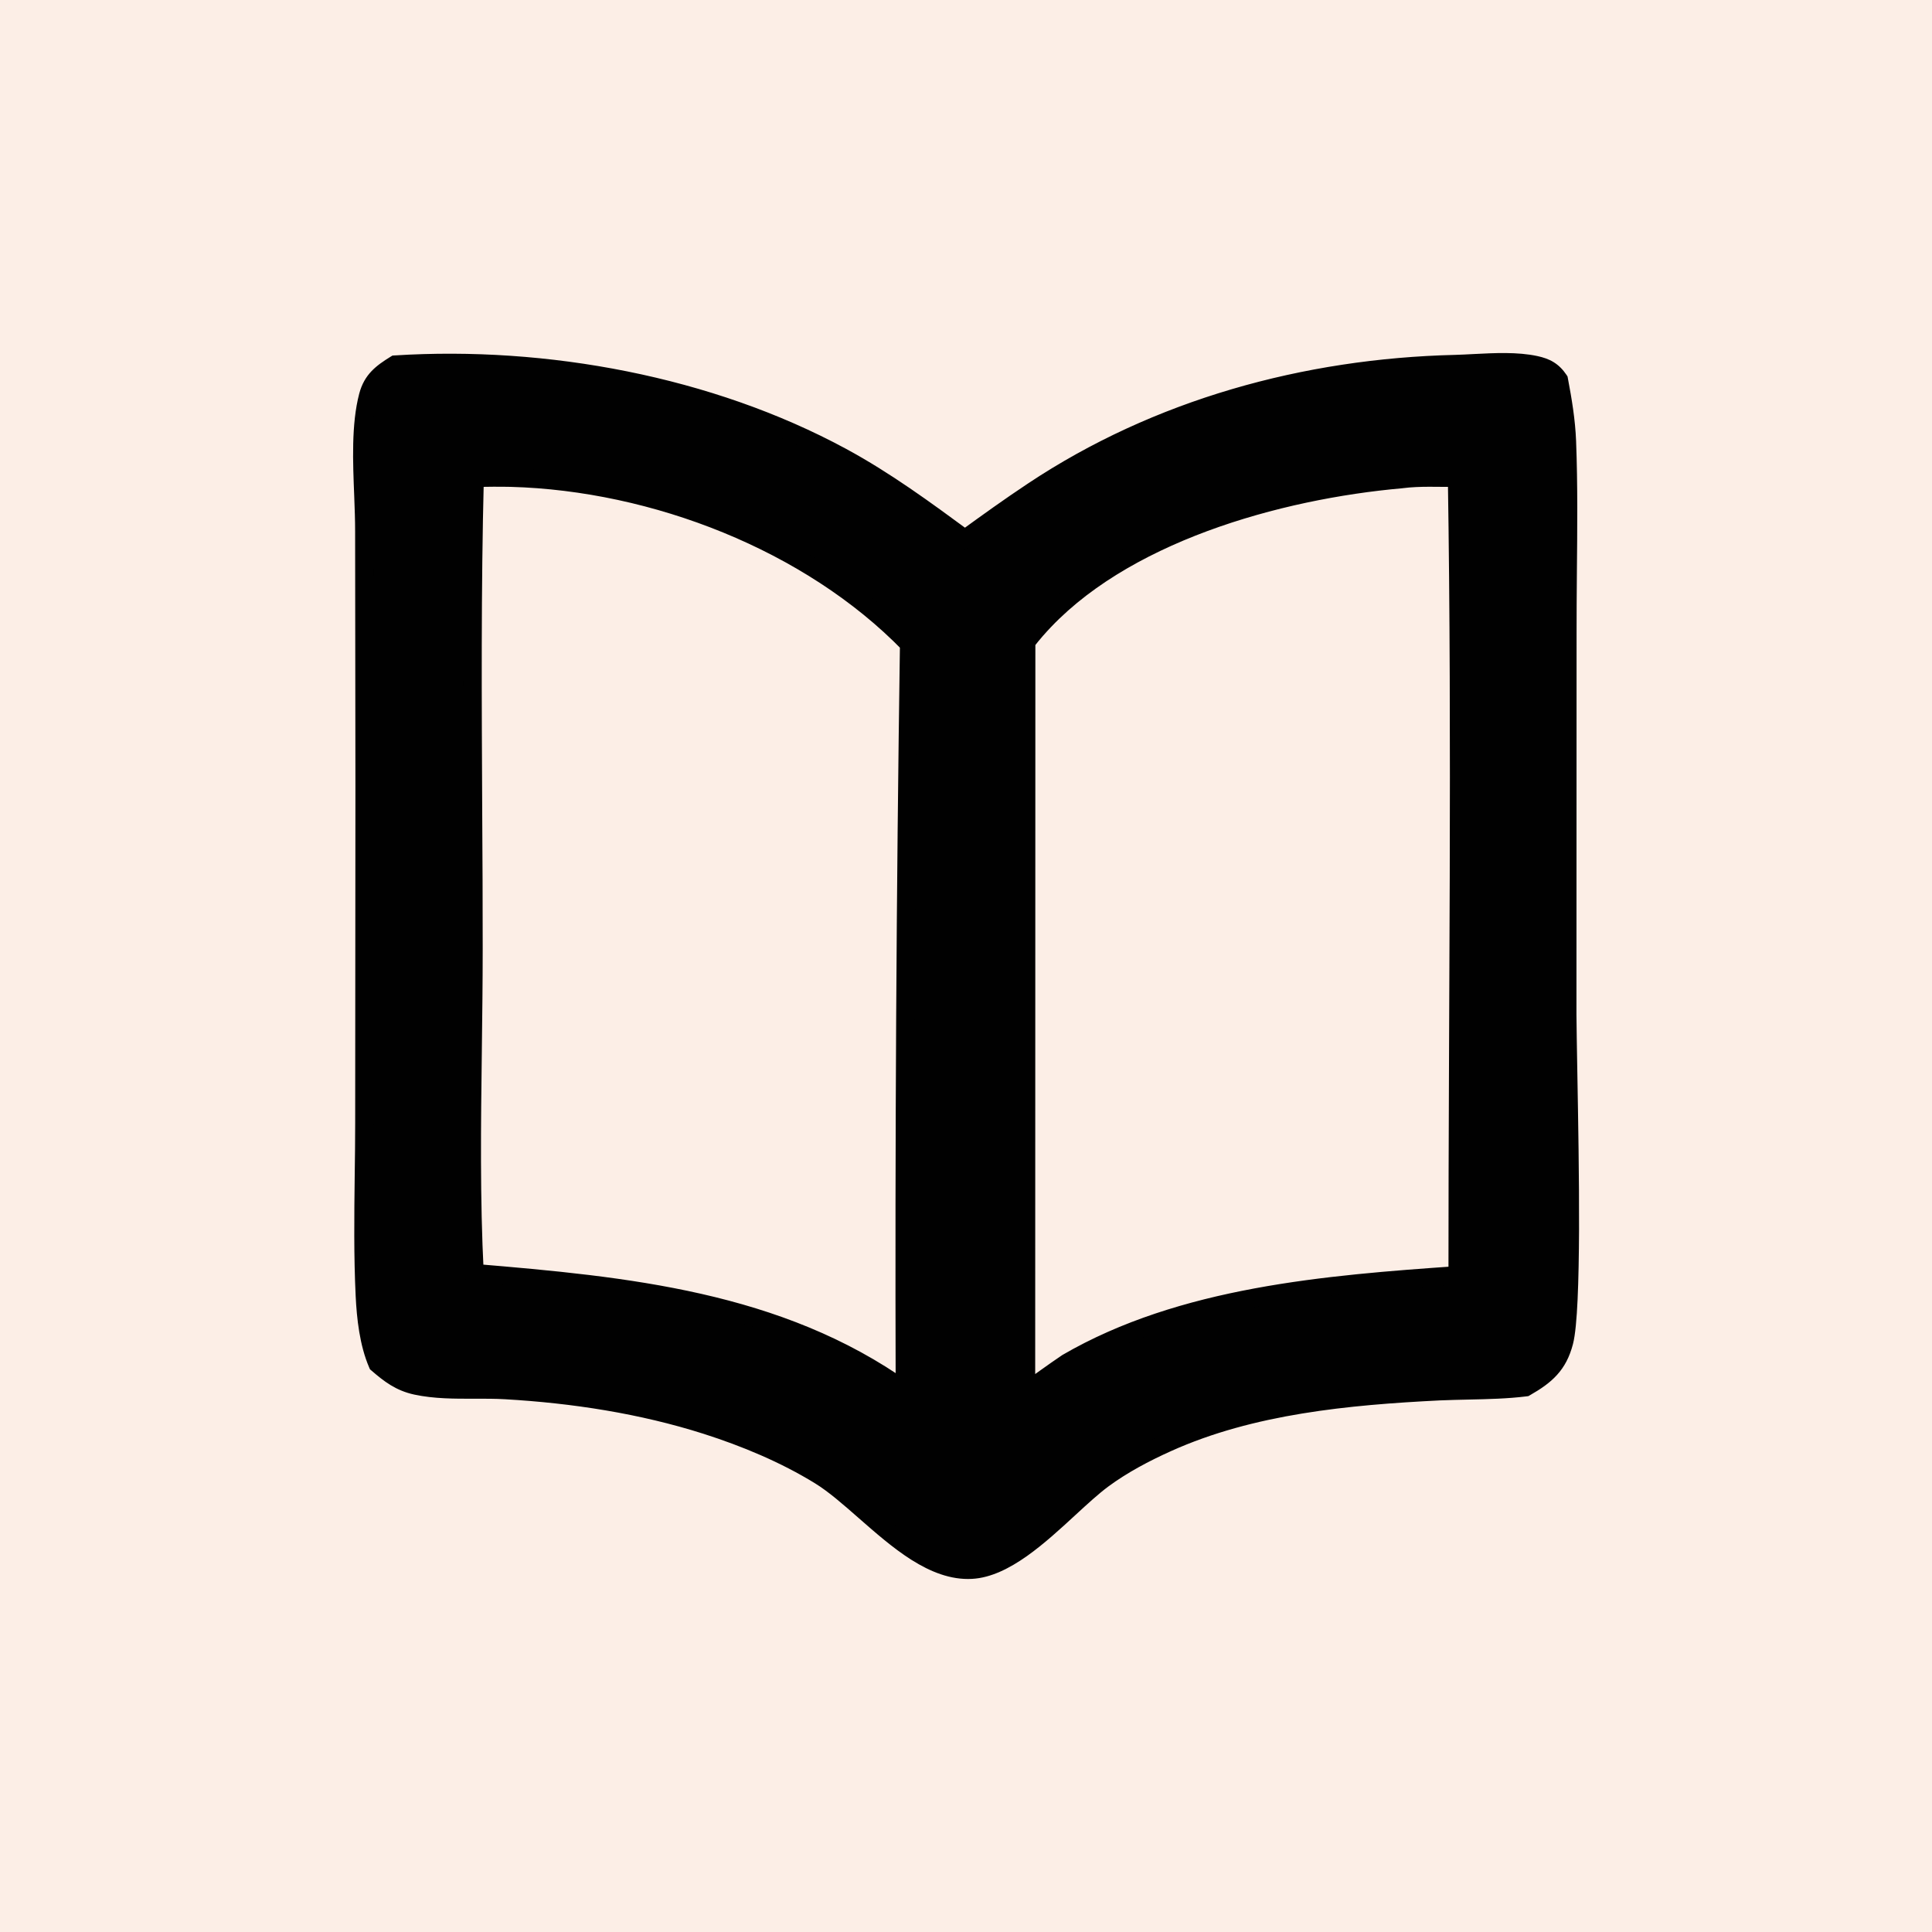
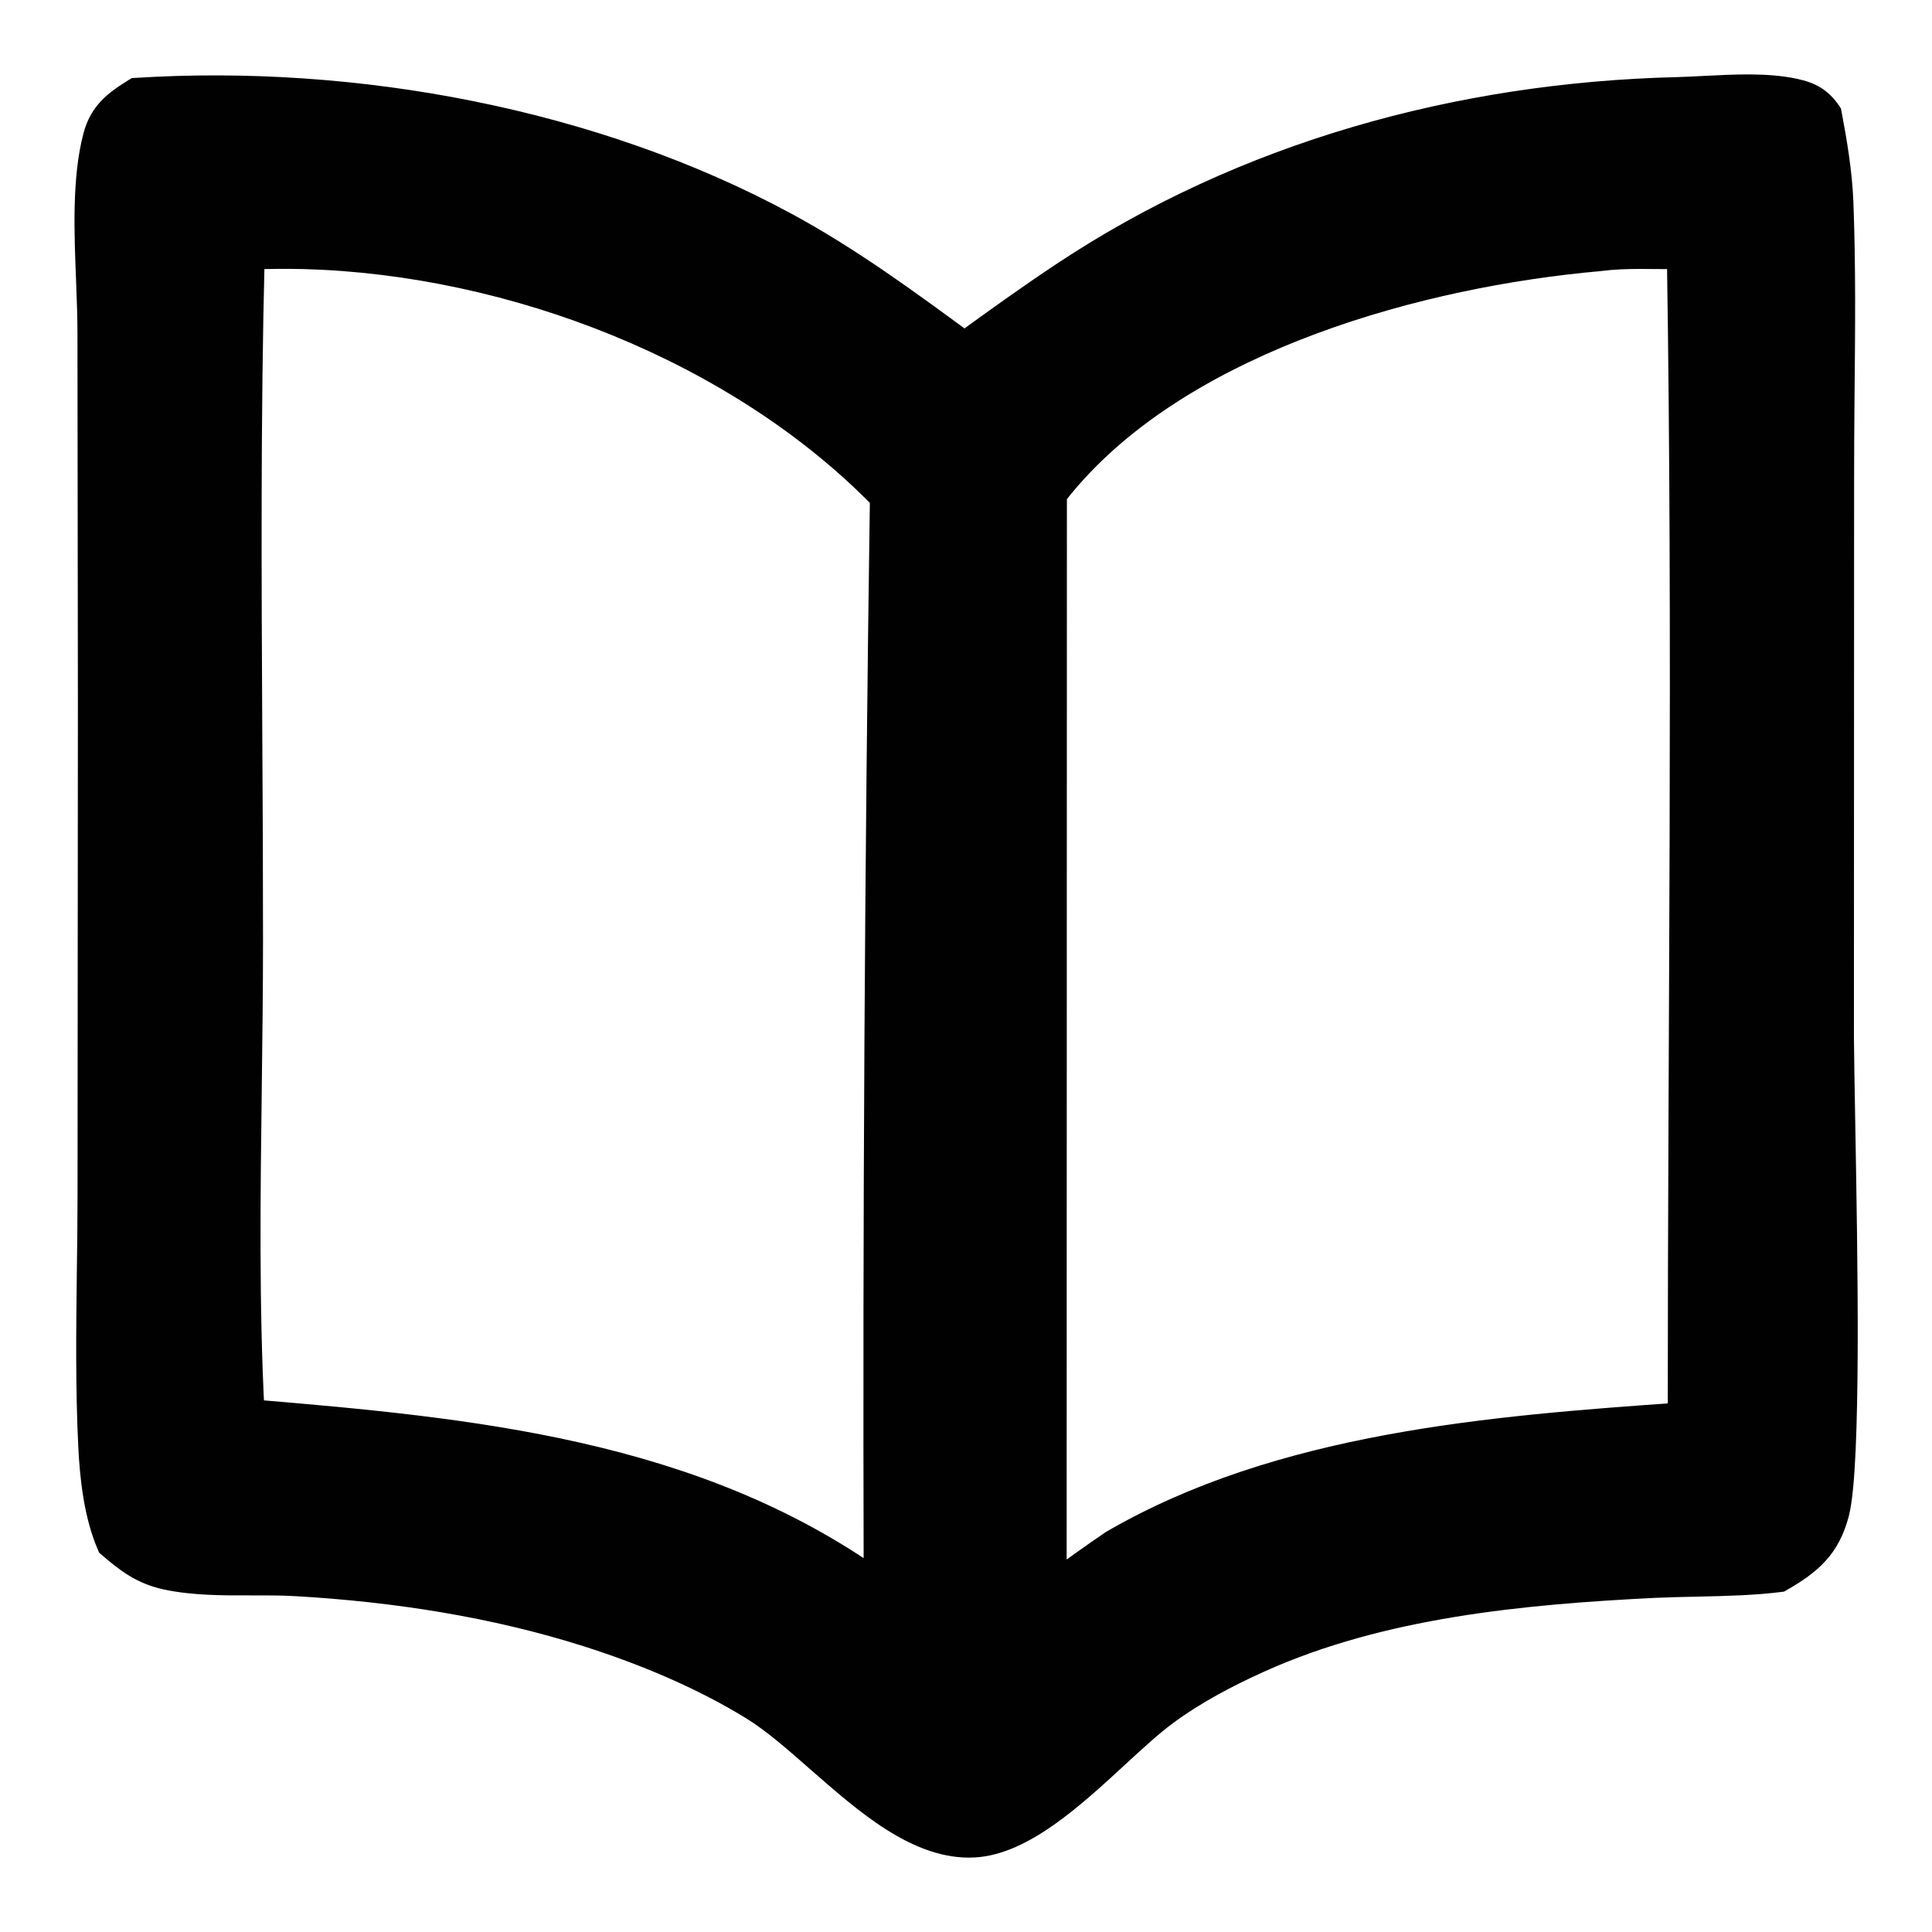
- <svg xmlns="http://www.w3.org/2000/svg" width="32" height="32" viewBox="0 0 32 32" fill="none">
-   <rect width="32" height="32" fill="#FCEEE6" />
-   <path d="M24.42 6.017C24.759 5.999 25.126 5.98 25.433 6.047C25.606 6.084 25.72 6.147 25.819 6.294C25.883 6.632 25.939 6.966 25.952 7.31C25.98 8.038 25.973 8.772 25.966 9.504C25.962 9.836 25.96 10.168 25.96 10.499L25.959 16.808C25.959 17.015 25.966 17.363 25.973 17.788C26 19.275 26.043 21.692 25.905 22.225C25.806 22.606 25.605 22.782 25.265 22.977C24.962 23.014 24.645 23.022 24.331 23.028C24.166 23.032 24.002 23.035 23.842 23.043C22.328 23.118 20.728 23.268 19.338 23.894C18.965 24.061 18.592 24.258 18.264 24.5C18.097 24.624 17.909 24.797 17.71 24.98C17.212 25.439 16.636 25.97 16.093 25.999C15.467 26.032 14.873 25.512 14.326 25.031C14.065 24.803 13.815 24.583 13.577 24.436C12.999 24.082 12.346 23.809 11.698 23.602C10.629 23.262 9.497 23.088 8.376 23.023C8.207 23.014 8.032 23.014 7.857 23.015C7.532 23.016 7.202 23.016 6.895 22.95C6.628 22.892 6.456 22.76 6.255 22.587C6.108 22.247 6.062 21.826 6.044 21.46C6.011 20.804 6.02 20.141 6.028 19.48C6.032 19.187 6.036 18.894 6.036 18.602L6.04 13.023L6.035 8.801C6.035 8.617 6.028 8.416 6.019 8.209C5.997 7.648 5.972 7.037 6.097 6.559C6.166 6.296 6.322 6.179 6.549 6.039C9.037 5.882 11.754 6.385 13.94 7.568C14.666 7.961 15.321 8.443 15.982 8.929C16.354 8.659 16.728 8.389 17.111 8.135C19.169 6.767 21.62 6.09 24.102 6.03C24.203 6.028 24.31 6.022 24.42 6.017ZM24.134 7.912C23.832 7.915 23.513 7.896 23.215 7.935C21.173 8.114 18.553 8.841 17.167 10.423C17.108 10.491 17.051 10.56 16.996 10.631L16.993 23.056C17.22 22.895 17.444 22.73 17.675 22.574C19.582 21.465 21.969 21.275 24.143 21.123C24.143 16.722 24.204 12.312 24.134 7.912ZM7.861 7.915C7.814 9.753 7.825 11.598 7.835 13.44C7.839 14.196 7.842 14.952 7.843 15.706C7.843 16.26 7.835 16.818 7.828 17.377V17.382C7.812 18.619 7.796 19.863 7.859 21.087C10.372 21.297 12.895 21.539 14.988 23.033C14.976 18.91 14.999 14.787 15.058 10.664C13.413 8.974 10.839 7.976 8.465 7.911C8.264 7.907 8.062 7.909 7.861 7.915Z" fill="#010101" />
-   <path d="M24.42 6.017L24.428 6.169L24.428 6.169L24.42 6.017ZM25.433 6.047L25.466 5.898L25.466 5.898L25.433 6.047ZM25.819 6.294L25.969 6.266L25.963 6.235L25.946 6.209L25.819 6.294ZM25.952 7.31L25.799 7.315V7.315L25.952 7.31ZM25.966 9.504L26.118 9.505V9.505L25.966 9.504ZM25.96 10.499L26.113 10.499V10.499H25.96ZM25.959 16.808L25.806 16.808V16.808L25.959 16.808ZM25.973 17.788L26.126 17.785V17.785L25.973 17.788ZM25.905 22.225L25.757 22.186L25.757 22.186L25.905 22.225ZM25.265 22.977L25.284 23.128L25.315 23.124L25.341 23.109L25.265 22.977ZM24.331 23.028L24.328 22.876H24.328L24.331 23.028ZM23.842 23.043L23.834 22.89L23.834 22.89L23.842 23.043ZM19.338 23.894L19.4 24.033H19.4L19.338 23.894ZM18.264 24.5L18.355 24.623L18.355 24.623L18.264 24.5ZM17.71 24.98L17.606 24.868L17.606 24.868L17.71 24.98ZM16.093 25.999L16.101 26.151L16.101 26.151L16.093 25.999ZM14.326 25.031L14.427 24.916L14.427 24.916L14.326 25.031ZM13.577 24.436L13.497 24.567H13.497L13.577 24.436ZM11.698 23.602L11.744 23.457L11.744 23.457L11.698 23.602ZM8.376 23.023L8.367 23.176L8.367 23.176L8.376 23.023ZM7.857 23.015L7.857 22.862H7.857L7.857 23.015ZM6.895 22.95L6.863 23.099L6.863 23.099L6.895 22.95ZM6.255 22.587L6.114 22.648L6.128 22.68L6.155 22.703L6.255 22.587ZM6.044 21.46L6.196 21.452L6.196 21.452L6.044 21.46ZM6.028 19.48L5.875 19.479L5.875 19.479L6.028 19.48ZM6.036 18.602L5.883 18.602L5.883 18.602L6.036 18.602ZM6.04 13.023L6.193 13.023L6.193 13.022L6.04 13.023ZM6.035 8.801L5.882 8.801L5.882 8.801L6.035 8.801ZM6.019 8.209L5.867 8.215L5.867 8.215L6.019 8.209ZM6.097 6.559L5.95 6.52L5.95 6.52L6.097 6.559ZM6.549 6.039L6.539 5.887L6.501 5.889L6.468 5.909L6.549 6.039ZM13.94 7.568L13.867 7.703L13.867 7.703L13.94 7.568ZM15.982 8.929L15.892 9.052L15.982 9.118L16.072 9.052L15.982 8.929ZM17.111 8.135L17.196 8.262L17.196 8.262L17.111 8.135ZM24.102 6.03L24.106 6.183L24.106 6.183L24.102 6.03ZM24.134 7.912L24.286 7.91L24.284 7.758L24.132 7.759L24.134 7.912ZM23.215 7.935L23.228 8.087L23.234 8.086L23.215 7.935ZM17.167 10.423L17.052 10.322L17.052 10.323L17.167 10.423ZM16.996 10.631L16.875 10.537L16.843 10.579L16.843 10.631L16.996 10.631ZM16.993 23.056L16.84 23.056L16.84 23.351L17.081 23.18L16.993 23.056ZM17.675 22.574L17.598 22.442L17.589 22.448L17.675 22.574ZM24.143 21.123L24.154 21.275L24.296 21.265L24.296 21.123L24.143 21.123ZM7.861 7.915L7.856 7.762L7.712 7.767L7.708 7.911L7.861 7.915ZM7.835 13.44L7.682 13.441V13.441L7.835 13.44ZM7.843 15.706L7.69 15.706V15.706L7.843 15.706ZM7.828 17.377L7.675 17.375V17.377H7.828ZM7.828 17.382L7.981 17.384V17.382H7.828ZM7.859 21.087L7.707 21.095L7.714 21.228L7.846 21.239L7.859 21.087ZM14.988 23.033L14.899 23.157L15.142 23.331L15.141 23.033L14.988 23.033ZM15.058 10.664L15.211 10.666L15.212 10.603L15.168 10.557L15.058 10.664ZM8.465 7.911L8.469 7.758L8.468 7.758L8.465 7.911ZM24.42 6.017L24.428 6.169C24.773 6.151 25.118 6.135 25.401 6.196L25.433 6.047L25.466 5.898C25.135 5.826 24.746 5.847 24.412 5.864L24.42 6.017ZM25.433 6.047L25.401 6.196C25.477 6.213 25.531 6.233 25.574 6.259C25.615 6.285 25.653 6.321 25.692 6.379L25.819 6.294L25.946 6.209C25.886 6.12 25.818 6.051 25.734 5.999C25.652 5.948 25.562 5.919 25.466 5.898L25.433 6.047ZM25.819 6.294L25.669 6.322C25.732 6.659 25.787 6.984 25.799 7.315L25.952 7.31L26.105 7.304C26.091 6.948 26.033 6.604 25.969 6.266L25.819 6.294ZM25.952 7.31L25.799 7.315C25.827 8.04 25.82 8.77 25.813 9.502L25.966 9.504L26.118 9.505C26.125 8.774 26.133 8.036 26.105 7.304L25.952 7.31ZM25.966 9.504L25.813 9.502C25.81 9.835 25.807 10.167 25.807 10.499H25.96H26.113C26.113 10.169 26.115 9.837 26.118 9.505L25.966 9.504ZM25.96 10.499L25.807 10.499L25.806 16.808L25.959 16.808L26.111 16.808L26.113 10.499L25.96 10.499ZM25.959 16.808L25.806 16.808C25.806 17.017 25.813 17.367 25.821 17.791L25.973 17.788L26.126 17.785C26.119 17.36 26.112 17.013 26.111 16.807L25.959 16.808ZM25.973 17.788L25.821 17.791C25.834 18.534 25.851 19.509 25.848 20.364C25.846 20.791 25.84 21.187 25.825 21.509C25.81 21.836 25.787 22.071 25.757 22.186L25.905 22.225L26.053 22.263C26.092 22.112 26.115 21.845 26.13 21.523C26.145 21.195 26.152 20.794 26.154 20.365C26.157 19.506 26.139 18.528 26.126 17.785L25.973 17.788ZM25.905 22.225L25.757 22.186C25.713 22.357 25.649 22.473 25.563 22.568C25.474 22.666 25.355 22.749 25.189 22.844L25.265 22.977L25.341 23.109C25.516 23.009 25.668 22.907 25.789 22.773C25.913 22.637 25.998 22.474 26.053 22.263L25.905 22.225ZM25.265 22.977L25.247 22.825C24.952 22.861 24.643 22.869 24.328 22.876L24.331 23.028L24.334 23.181C24.647 23.174 24.971 23.167 25.284 23.128L25.265 22.977ZM24.331 23.028L24.328 22.876C24.164 22.879 23.997 22.882 23.834 22.89L23.842 23.043L23.849 23.195C24.007 23.188 24.169 23.185 24.334 23.181L24.331 23.028ZM23.842 23.043L23.834 22.89C22.319 22.965 20.694 23.116 19.275 23.754L19.338 23.894L19.4 24.033C20.762 23.42 22.336 23.27 23.849 23.195L23.842 23.043ZM19.338 23.894L19.275 23.754C18.898 23.924 18.513 24.126 18.174 24.377L18.264 24.5L18.355 24.623C18.67 24.39 19.033 24.198 19.4 24.033L19.338 23.894ZM18.264 24.5L18.174 24.377C17.998 24.507 17.804 24.686 17.606 24.868L17.71 24.98L17.813 25.093C18.015 24.907 18.196 24.741 18.355 24.623L18.264 24.5ZM17.71 24.98L17.606 24.868C17.356 25.099 17.095 25.339 16.83 25.526C16.563 25.714 16.312 25.834 16.084 25.846L16.093 25.999L16.101 26.151C16.416 26.134 16.724 25.974 17.006 25.776C17.29 25.575 17.566 25.321 17.813 25.093L17.71 24.98ZM16.093 25.999L16.084 25.846C15.817 25.861 15.544 25.757 15.261 25.579C14.979 25.4 14.702 25.159 14.427 24.916L14.326 25.031L14.225 25.146C14.497 25.384 14.791 25.643 15.098 25.837C15.406 26.031 15.743 26.171 16.101 26.151L16.093 25.999ZM14.326 25.031L14.427 24.916C14.169 24.69 13.909 24.461 13.657 24.306L13.577 24.436L13.497 24.567C13.722 24.705 13.962 24.915 14.225 25.146L14.326 25.031ZM13.577 24.436L13.657 24.306C13.066 23.943 12.4 23.666 11.744 23.457L11.698 23.602L11.652 23.748C12.291 23.952 12.933 24.22 13.497 24.567L13.577 24.436ZM11.698 23.602L11.744 23.457C10.661 23.112 9.515 22.936 8.385 22.871L8.376 23.023L8.367 23.176C9.479 23.24 10.598 23.413 11.652 23.748L11.698 23.602ZM8.376 23.023L8.385 22.871C8.21 22.861 8.031 22.861 7.857 22.862L7.857 23.015L7.858 23.167C8.034 23.167 8.203 23.166 8.367 23.176L8.376 23.023ZM7.857 23.015L7.857 22.862C7.528 22.863 7.215 22.863 6.927 22.801L6.895 22.95L6.863 23.099C7.189 23.169 7.535 23.168 7.858 23.167L7.857 23.015ZM6.895 22.95L6.928 22.801C6.7 22.752 6.552 22.642 6.354 22.471L6.255 22.587L6.155 22.703C6.359 22.879 6.556 23.033 6.863 23.099L6.895 22.95ZM6.255 22.587L6.395 22.526C6.259 22.213 6.214 21.816 6.196 21.452L6.044 21.46L5.891 21.468C5.909 21.837 5.956 22.281 6.114 22.648L6.255 22.587ZM6.044 21.46L6.196 21.452C6.164 20.802 6.172 20.144 6.181 19.482L6.028 19.48L5.875 19.479C5.867 20.139 5.859 20.806 5.891 21.468L6.044 21.46ZM6.028 19.48L6.181 19.482C6.185 19.189 6.188 18.895 6.189 18.603L6.036 18.602L5.883 18.602C5.883 18.893 5.879 19.185 5.875 19.479L6.028 19.48ZM6.036 18.602L6.189 18.603L6.193 13.023L6.04 13.023L5.887 13.022L5.883 18.602L6.036 18.602ZM6.04 13.023L6.193 13.022L6.188 8.801L6.035 8.801L5.882 8.801L5.887 13.023L6.04 13.023ZM6.035 8.801L6.188 8.801C6.188 8.613 6.18 8.41 6.172 8.203L6.019 8.209L5.867 8.215C5.875 8.422 5.882 8.62 5.882 8.801L6.035 8.801ZM6.019 8.209L6.172 8.203C6.149 7.635 6.127 7.049 6.245 6.597L6.097 6.559L5.95 6.52C5.817 7.025 5.845 7.661 5.867 8.215L6.019 8.209ZM6.097 6.559L6.245 6.597C6.298 6.395 6.409 6.305 6.629 6.169L6.549 6.039L6.468 5.909C6.236 6.053 6.035 6.197 5.95 6.52L6.097 6.559ZM6.549 6.039L6.558 6.191C9.022 6.036 11.71 6.535 13.867 7.703L13.94 7.568L14.013 7.434C11.798 6.235 9.052 5.728 6.539 5.887L6.549 6.039ZM13.94 7.568L13.867 7.703C14.583 8.09 15.229 8.565 15.892 9.052L15.982 8.929L16.073 8.806C15.413 8.321 14.75 7.833 14.013 7.434L13.94 7.568ZM15.982 8.929L16.072 9.052C16.444 8.783 16.816 8.515 17.196 8.262L17.111 8.135L17.027 8.008C16.641 8.264 16.264 8.535 15.893 8.805L15.982 8.929ZM17.111 8.135L17.196 8.262C19.226 6.912 21.648 6.243 24.106 6.183L24.102 6.03L24.099 5.878C21.592 5.938 19.112 6.621 17.027 8.008L17.111 8.135ZM24.102 6.03L24.106 6.183C24.21 6.18 24.319 6.175 24.428 6.169L24.42 6.017L24.412 5.864C24.302 5.87 24.197 5.875 24.099 5.878L24.102 6.03ZM24.134 7.912L24.132 7.759C23.845 7.762 23.506 7.743 23.195 7.783L23.215 7.935L23.234 8.086C23.52 8.049 23.819 8.067 24.135 8.065L24.134 7.912ZM23.215 7.935L23.201 7.782C22.169 7.873 20.99 8.102 19.892 8.51C18.795 8.916 17.768 9.505 17.052 10.322L17.167 10.423L17.282 10.524C17.952 9.758 18.928 9.193 19.998 8.796C21.067 8.4 22.218 8.176 23.228 8.087L23.215 7.935ZM17.167 10.423L17.052 10.323C16.991 10.392 16.932 10.464 16.875 10.537L16.996 10.631L17.117 10.724C17.169 10.656 17.225 10.589 17.282 10.523L17.167 10.423ZM16.996 10.631L16.843 10.631L16.84 23.056L16.993 23.056L17.146 23.056L17.149 10.631L16.996 10.631ZM16.993 23.056L17.081 23.18C17.311 23.018 17.532 22.855 17.76 22.701L17.675 22.574L17.589 22.448C17.357 22.604 17.128 22.773 16.905 22.931L16.993 23.056ZM17.675 22.574L17.751 22.706C19.623 21.618 21.973 21.428 24.154 21.275L24.143 21.123L24.133 20.971C21.965 21.122 19.541 21.313 17.598 22.442L17.675 22.574ZM24.143 21.123L24.296 21.123C24.296 16.725 24.356 12.311 24.286 7.91L24.134 7.912L23.981 7.915C24.051 12.313 23.991 16.719 23.991 21.123L24.143 21.123ZM7.861 7.915L7.708 7.911C7.662 9.752 7.672 11.6 7.682 13.441L7.835 13.44L7.987 13.44C7.978 11.597 7.967 9.754 8.014 7.919L7.861 7.915ZM7.835 13.44L7.682 13.441C7.686 14.197 7.69 14.952 7.69 15.706L7.843 15.706L7.995 15.706C7.995 14.951 7.992 14.195 7.987 13.44L7.835 13.44ZM7.843 15.706L7.69 15.706C7.69 16.259 7.682 16.816 7.675 17.375L7.828 17.377L7.981 17.379C7.988 16.82 7.995 16.261 7.995 15.706L7.843 15.706ZM7.828 17.377H7.675V17.382H7.828H7.981V17.377H7.828ZM7.828 17.382L7.675 17.38C7.659 18.616 7.643 19.866 7.707 21.095L7.859 21.087L8.012 21.079C7.949 19.861 7.965 18.622 7.981 17.384L7.828 17.382ZM7.859 21.087L7.846 21.239C10.365 21.45 12.846 21.691 14.899 23.157L14.988 23.033L15.077 22.909C12.945 21.387 10.379 21.145 7.872 20.935L7.859 21.087ZM14.988 23.033L15.141 23.033C15.128 18.91 15.152 14.788 15.211 10.666L15.058 10.664L14.906 10.662C14.846 14.785 14.823 18.91 14.835 23.034L14.988 23.033ZM15.058 10.664L15.168 10.557C13.491 8.835 10.877 7.824 8.469 7.758L8.465 7.911L8.46 8.064C10.8 8.128 13.335 9.113 14.949 10.771L15.058 10.664ZM8.465 7.911L8.468 7.758C8.264 7.754 8.059 7.756 7.856 7.762L7.861 7.915L7.866 8.068C8.064 8.061 8.264 8.06 8.461 8.064L8.465 7.911Z" fill="#010101" />
+ <svg xmlns="http://www.w3.org/2000/svg" width="22" height="22" viewBox="0 0 22 22" fill="none">
+   <path d="M19.42 1.017C19.759 0.999 20.126 0.98 20.433 1.047C20.606 1.084 20.72 1.147 20.819 1.294C20.883 1.632 20.939 1.966 20.952 2.31C20.98 3.038 20.973 3.772 20.966 4.504C20.962 4.836 20.96 5.168 20.96 5.499L20.959 11.808C20.959 12.015 20.966 12.363 20.973 12.788C21 14.275 21.043 16.692 20.905 17.225C20.806 17.606 20.605 17.782 20.265 17.977C19.962 18.014 19.645 18.022 19.331 18.028C19.166 18.032 19.002 18.035 18.842 18.043C17.328 18.118 15.728 18.268 14.338 18.894C13.965 19.061 13.592 19.258 13.264 19.5C13.097 19.624 12.909 19.797 12.71 19.98C12.212 20.439 11.636 20.97 11.093 20.999C10.467 21.032 9.873 20.512 9.326 20.031C9.065 19.803 8.815 19.583 8.577 19.436C7.999 19.082 7.346 18.809 6.698 18.602C5.629 18.262 4.497 18.088 3.376 18.023C3.207 18.014 3.032 18.014 2.857 18.015C2.532 18.016 2.202 18.016 1.895 17.95C1.628 17.892 1.456 17.76 1.255 17.587C1.108 17.247 1.062 16.826 1.044 16.46C1.011 15.804 1.02 15.141 1.028 14.48C1.032 14.187 1.036 13.894 1.036 13.602L1.04 8.022L1.035 3.801C1.035 3.616 1.028 3.416 1.019 3.209C0.997 2.648 0.972 2.037 1.097 1.559C1.166 1.296 1.322 1.179 1.549 1.039C4.037 0.882 6.754 1.385 8.94 2.568C9.666 2.961 10.321 3.443 10.982 3.929C11.354 3.659 11.728 3.389 12.111 3.135C14.169 1.767 16.62 1.09 19.102 1.03C19.203 1.028 19.31 1.022 19.42 1.017ZM19.134 2.912C18.832 2.915 18.513 2.896 18.215 2.935C16.173 3.114 13.553 3.841 12.167 5.423C12.108 5.491 12.051 5.56 11.996 5.631L11.993 18.056C12.22 17.895 12.444 17.73 12.675 17.574C14.582 16.465 16.969 16.275 19.143 16.123C19.143 11.722 19.204 7.312 19.134 2.912ZM2.861 2.915C2.814 4.753 2.825 6.598 2.835 8.44C2.839 9.196 2.842 9.952 2.843 10.706C2.843 11.26 2.835 11.818 2.828 12.377V12.382C2.812 13.619 2.796 14.864 2.859 16.087C5.372 16.297 7.895 16.539 9.988 18.033C9.976 13.91 9.999 9.787 10.058 5.664C8.413 3.974 5.839 2.976 3.465 2.911C3.264 2.907 3.062 2.909 2.861 2.915Z" fill="#010101" />
+   <path d="M19.42 1.017L19.428 1.169L19.428 1.169L19.42 1.017ZM20.433 1.047L20.466 0.898L20.466 0.898L20.433 1.047ZM20.819 1.294L20.969 1.266L20.963 1.235L20.946 1.209L20.819 1.294ZM20.952 2.31L20.799 2.315V2.315L20.952 2.31ZM20.966 4.504L21.118 4.505V4.505L20.966 4.504ZM20.96 5.499L21.113 5.499V5.499H20.96ZM20.959 11.808L20.806 11.808V11.808L20.959 11.808ZM20.973 12.788L21.126 12.785V12.785L20.973 12.788ZM20.905 17.225L20.757 17.186L20.757 17.186L20.905 17.225ZM20.265 17.977L20.284 18.128L20.315 18.124L20.341 18.109L20.265 17.977ZM19.331 18.028L19.328 17.876H19.328L19.331 18.028ZM18.842 18.043L18.834 17.89L18.834 17.89L18.842 18.043ZM14.338 18.894L14.4 19.033H14.4L14.338 18.894ZM13.264 19.5L13.355 19.623L13.355 19.623L13.264 19.5ZM12.71 19.98L12.606 19.868L12.606 19.868L12.71 19.98ZM11.093 20.999L11.101 21.151L11.101 21.151L11.093 20.999ZM9.326 20.031L9.427 19.916L9.427 19.916L9.326 20.031ZM8.577 19.436L8.497 19.567H8.497L8.577 19.436ZM6.698 18.602L6.744 18.457L6.744 18.457L6.698 18.602ZM3.376 18.023L3.367 18.176L3.367 18.176L3.376 18.023ZM2.857 18.015L2.857 17.862H2.857L2.857 18.015ZM1.895 17.95L1.863 18.099L1.863 18.099L1.895 17.95ZM1.255 17.587L1.115 17.648L1.128 17.68L1.155 17.703L1.255 17.587ZM1.044 16.46L1.196 16.452L1.196 16.452L1.044 16.46ZM1.028 14.48L0.875 14.479L0.875 14.479L1.028 14.48ZM1.036 13.602L0.883 13.602L0.883 13.602L1.036 13.602ZM1.04 8.022L1.193 8.023L1.193 8.022L1.04 8.022ZM1.035 3.801L0.882 3.801L0.882 3.801L1.035 3.801ZM1.019 3.209L0.867 3.215L0.867 3.215L1.019 3.209ZM1.097 1.559L0.95 1.52L0.95 1.52L1.097 1.559ZM1.549 1.039L1.539 0.887L1.501 0.889L1.468 0.909L1.549 1.039ZM8.94 2.568L8.868 2.703L8.868 2.703L8.94 2.568ZM10.982 3.929L10.892 4.052L10.982 4.118L11.072 4.052L10.982 3.929ZM12.111 3.135L12.196 3.262L12.196 3.262L12.111 3.135ZM19.102 1.03L19.106 1.183L19.106 1.183L19.102 1.03ZM19.134 2.912L19.286 2.91L19.284 2.758L19.132 2.759L19.134 2.912ZM18.215 2.935L18.228 3.087L18.234 3.086L18.215 2.935ZM12.167 5.423L12.052 5.322L12.052 5.323L12.167 5.423ZM11.996 5.631L11.875 5.538L11.843 5.579L11.843 5.631L11.996 5.631ZM11.993 18.056L11.84 18.056L11.84 18.351L12.081 18.18L11.993 18.056ZM12.675 17.574L12.598 17.442L12.589 17.448L12.675 17.574ZM19.143 16.123L19.154 16.275L19.296 16.265L19.296 16.123L19.143 16.123ZM2.861 2.915L2.856 2.762L2.712 2.767L2.708 2.911L2.861 2.915ZM2.835 8.44L2.682 8.441V8.441L2.835 8.44ZM2.843 10.706L2.69 10.706V10.706L2.843 10.706ZM2.828 12.377L2.675 12.375V12.377H2.828ZM2.828 12.382L2.981 12.384V12.382H2.828ZM2.859 16.087L2.707 16.095L2.714 16.228L2.846 16.239L2.859 16.087ZM9.988 18.033L9.899 18.157L10.142 18.331L10.141 18.033L9.988 18.033ZM10.058 5.664L10.211 5.666L10.212 5.603L10.168 5.558L10.058 5.664ZM3.465 2.911L3.469 2.758L3.468 2.758L3.465 2.911ZM19.42 1.017L19.428 1.169C19.773 1.151 20.118 1.135 20.401 1.196L20.433 1.047L20.466 0.898C20.135 0.826 19.746 0.847 19.412 0.864L19.42 1.017ZM20.433 1.047L20.401 1.196C20.477 1.213 20.531 1.233 20.574 1.259C20.615 1.285 20.653 1.321 20.692 1.379L20.819 1.294L20.946 1.209C20.886 1.12 20.818 1.051 20.734 0.999C20.652 0.948 20.562 0.919 20.466 0.898L20.433 1.047ZM20.819 1.294L20.669 1.322C20.732 1.659 20.787 1.984 20.799 2.315L20.952 2.31L21.105 2.304C21.091 1.948 21.033 1.604 20.969 1.266L20.819 1.294ZM20.952 2.31L20.799 2.315C20.827 3.04 20.82 3.77 20.813 4.502L20.966 4.504L21.118 4.505C21.125 3.774 21.133 3.036 21.105 2.304L20.952 2.31ZM20.966 4.504L20.813 4.502C20.81 4.835 20.807 5.167 20.807 5.499H20.96H21.113C21.113 5.169 21.115 4.837 21.118 4.505L20.966 4.504ZM20.96 5.499L20.807 5.499L20.806 11.808L20.959 11.808L21.111 11.808L21.113 5.499L20.96 5.499ZM20.959 11.808L20.806 11.808C20.806 12.017 20.813 12.367 20.821 12.791L20.973 12.788L21.126 12.785C21.119 12.36 21.112 12.013 21.111 11.807L20.959 11.808ZM20.973 12.788L20.821 12.791C20.834 13.534 20.851 14.509 20.848 15.364C20.846 15.791 20.84 16.187 20.825 16.509C20.81 16.836 20.787 17.071 20.757 17.186L20.905 17.225L21.053 17.263C21.092 17.112 21.115 16.845 21.13 16.523C21.145 16.195 21.152 15.794 21.154 15.365C21.157 14.506 21.139 13.528 21.126 12.785L20.973 12.788ZM20.905 17.225L20.757 17.186C20.713 17.357 20.649 17.473 20.563 17.568C20.474 17.666 20.355 17.749 20.189 17.844L20.265 17.977L20.341 18.109C20.516 18.009 20.668 17.907 20.789 17.773C20.913 17.637 20.998 17.474 21.053 17.263L20.905 17.225ZM20.265 17.977L20.247 17.825C19.952 17.861 19.643 17.869 19.328 17.876L19.331 18.028L19.334 18.181C19.647 18.174 19.971 18.167 20.284 18.128L20.265 17.977ZM19.331 18.028L19.328 17.876C19.164 17.879 18.997 17.882 18.834 17.89L18.842 18.043L18.849 18.195C19.007 18.188 19.169 18.185 19.334 18.181L19.331 18.028ZM18.842 18.043L18.834 17.89C17.319 17.965 15.694 18.116 14.275 18.754L14.338 18.894L14.4 19.033C15.762 18.42 17.336 18.27 18.849 18.195L18.842 18.043ZM14.338 18.894L14.275 18.754C13.898 18.924 13.513 19.126 13.174 19.377L13.264 19.5L13.355 19.623C13.67 19.39 14.033 19.198 14.4 19.033L14.338 18.894ZM13.264 19.5L13.174 19.377C12.998 19.507 12.804 19.686 12.606 19.868L12.71 19.98L12.813 20.093C13.015 19.907 13.196 19.741 13.355 19.623L13.264 19.5ZM12.71 19.98L12.606 19.868C12.356 20.099 12.095 20.339 11.83 20.526C11.563 20.714 11.312 20.834 11.084 20.846L11.093 20.999L11.101 21.151C11.416 21.134 11.725 20.974 12.006 20.776C12.29 20.575 12.566 20.321 12.813 20.093L12.71 19.98ZM11.093 20.999L11.084 20.846C10.817 20.861 10.544 20.757 10.261 20.579C9.978 20.4 9.702 20.159 9.427 19.916L9.326 20.031L9.225 20.146C9.497 20.384 9.791 20.643 10.098 20.837C10.406 21.031 10.743 21.171 11.101 21.151L11.093 20.999ZM9.326 20.031L9.427 19.916C9.169 19.69 8.909 19.461 8.657 19.306L8.577 19.436L8.497 19.567C8.722 19.705 8.962 19.915 9.225 20.146L9.326 20.031ZM8.577 19.436L8.657 19.306C8.066 18.943 7.4 18.666 6.744 18.457L6.698 18.602L6.652 18.748C7.291 18.952 7.933 19.22 8.497 19.567L8.577 19.436ZM6.698 18.602L6.744 18.457C5.661 18.112 4.515 17.936 3.385 17.871L3.376 18.023L3.367 18.176C4.479 18.24 5.598 18.413 6.652 18.748L6.698 18.602ZM3.376 18.023L3.385 17.871C3.21 17.861 3.031 17.861 2.857 17.862L2.857 18.015L2.858 18.167C3.034 18.167 3.203 18.166 3.367 18.176L3.376 18.023ZM2.857 18.015L2.857 17.862C2.528 17.863 2.215 17.863 1.927 17.801L1.895 17.95L1.863 18.099C2.189 18.169 2.535 18.168 2.858 18.167L2.857 18.015ZM1.895 17.95L1.928 17.801C1.7 17.752 1.552 17.642 1.354 17.471L1.255 17.587L1.155 17.703C1.359 17.879 1.556 18.033 1.863 18.099L1.895 17.95ZM1.255 17.587L1.395 17.526C1.259 17.213 1.214 16.816 1.196 16.452L1.044 16.46L0.891 16.468C0.909 16.837 0.956 17.281 1.115 17.648L1.255 17.587ZM1.044 16.46L1.196 16.452C1.164 15.802 1.172 15.144 1.181 14.482L1.028 14.48L0.875 14.479C0.867 15.139 0.859 15.806 0.891 16.468L1.044 16.46ZM1.028 14.48L1.181 14.482C1.185 14.189 1.188 13.895 1.189 13.603L1.036 13.602L0.883 13.602C0.883 13.893 0.879 14.185 0.875 14.479L1.028 14.48ZM1.036 13.602L1.189 13.603L1.193 8.023L1.04 8.022L0.887 8.022L0.883 13.602L1.036 13.602ZM1.04 8.022L1.193 8.022L1.188 3.801L1.035 3.801L0.882 3.801L0.887 8.023L1.04 8.022ZM1.035 3.801L1.188 3.801C1.188 3.613 1.18 3.41 1.172 3.203L1.019 3.209L0.867 3.215C0.875 3.422 0.882 3.62 0.882 3.801L1.035 3.801ZM1.019 3.209L1.172 3.203C1.149 2.635 1.127 2.049 1.245 1.597L1.097 1.559L0.95 1.52C0.817 2.025 0.845 2.661 0.867 3.215L1.019 3.209ZM1.097 1.559L1.245 1.597C1.298 1.395 1.409 1.305 1.629 1.169L1.549 1.039L1.468 0.909C1.236 1.053 1.035 1.197 0.95 1.52L1.097 1.559ZM1.549 1.039L1.558 1.191C4.022 1.036 6.71 1.535 8.868 2.703L8.94 2.568L9.013 2.434C6.798 1.235 4.052 0.728 1.539 0.887L1.549 1.039ZM8.94 2.568L8.868 2.703C9.583 3.09 10.229 3.565 10.892 4.052L10.982 3.929L11.073 3.806C10.413 3.321 9.75 2.833 9.013 2.434L8.94 2.568ZM10.982 3.929L11.072 4.052C11.444 3.783 11.816 3.515 12.196 3.262L12.111 3.135L12.027 3.008C11.641 3.264 11.264 3.535 10.893 3.805L10.982 3.929ZM12.111 3.135L12.196 3.262C14.226 1.912 16.648 1.243 19.106 1.183L19.102 1.03L19.099 0.878C16.592 0.938 14.112 1.621 12.027 3.008L12.111 3.135ZM19.102 1.03L19.106 1.183C19.21 1.18 19.319 1.175 19.428 1.169L19.42 1.017L19.412 0.864C19.302 0.87 19.197 0.875 19.099 0.878L19.102 1.03ZM19.134 2.912L19.132 2.759C18.845 2.762 18.506 2.743 18.195 2.783L18.215 2.935L18.234 3.086C18.52 3.049 18.819 3.067 19.135 3.065L19.134 2.912ZM18.215 2.935L18.201 2.782C17.169 2.873 15.99 3.102 14.892 3.51C13.795 3.916 12.768 4.505 12.052 5.322L12.167 5.423L12.282 5.524C12.952 4.758 13.928 4.193 14.998 3.796C16.067 3.4 17.218 3.176 18.228 3.087L18.215 2.935ZM12.167 5.423L12.052 5.323C11.991 5.392 11.932 5.464 11.875 5.538L11.996 5.631L12.117 5.724C12.169 5.656 12.225 5.589 12.282 5.523L12.167 5.423ZM11.996 5.631L11.843 5.631L11.84 18.056L11.993 18.056L12.146 18.056L12.149 5.631L11.996 5.631ZM11.993 18.056L12.081 18.18C12.311 18.018 12.531 17.855 12.76 17.701L12.675 17.574L12.589 17.448C12.357 17.604 12.128 17.773 11.905 17.931L11.993 18.056ZM12.675 17.574L12.751 17.706C14.623 16.618 16.973 16.428 19.154 16.275L19.143 16.123L19.133 15.971C16.965 16.122 14.541 16.313 12.598 17.442L12.675 17.574ZM19.143 16.123L19.296 16.123C19.296 11.725 19.356 7.311 19.286 2.91L19.134 2.912L18.981 2.915C19.051 7.313 18.991 11.719 18.991 16.123L19.143 16.123ZM2.861 2.915L2.708 2.911C2.662 4.752 2.672 6.6 2.682 8.441L2.835 8.44L2.987 8.44C2.978 6.597 2.967 4.754 3.014 2.919L2.861 2.915ZM2.835 8.44L2.682 8.441C2.686 9.197 2.69 9.952 2.69 10.706L2.843 10.706L2.995 10.706C2.995 9.951 2.992 9.195 2.987 8.44L2.835 8.44ZM2.843 10.706L2.69 10.706C2.69 11.259 2.682 11.816 2.675 12.375L2.828 12.377L2.981 12.379C2.988 11.82 2.995 11.261 2.995 10.706L2.843 10.706ZM2.828 12.377H2.675V12.382H2.828H2.981V12.377H2.828ZM2.828 12.382L2.675 12.38C2.659 13.617 2.643 14.866 2.707 16.095L2.859 16.087L3.012 16.079C2.949 14.861 2.965 13.622 2.981 12.384L2.828 12.382ZM2.859 16.087L2.846 16.239C5.365 16.45 7.846 16.691 9.899 18.157L9.988 18.033L10.077 17.909C7.945 16.387 5.378 16.145 2.872 15.935L2.859 16.087ZM9.988 18.033L10.141 18.033C10.128 13.91 10.152 9.788 10.211 5.666L10.058 5.664L9.906 5.662C9.846 9.785 9.823 13.909 9.835 18.034L9.988 18.033ZM10.058 5.664L10.168 5.558C8.491 3.835 5.877 2.824 3.469 2.758L3.465 2.911L3.46 3.064C5.8 3.128 8.335 4.113 9.949 5.771L10.058 5.664ZM3.465 2.911L3.468 2.758C3.264 2.754 3.059 2.756 2.856 2.762L2.861 2.915L2.866 3.068C3.064 3.061 3.264 3.06 3.461 3.064L3.465 2.911Z" fill="#010101" />
</svg>
